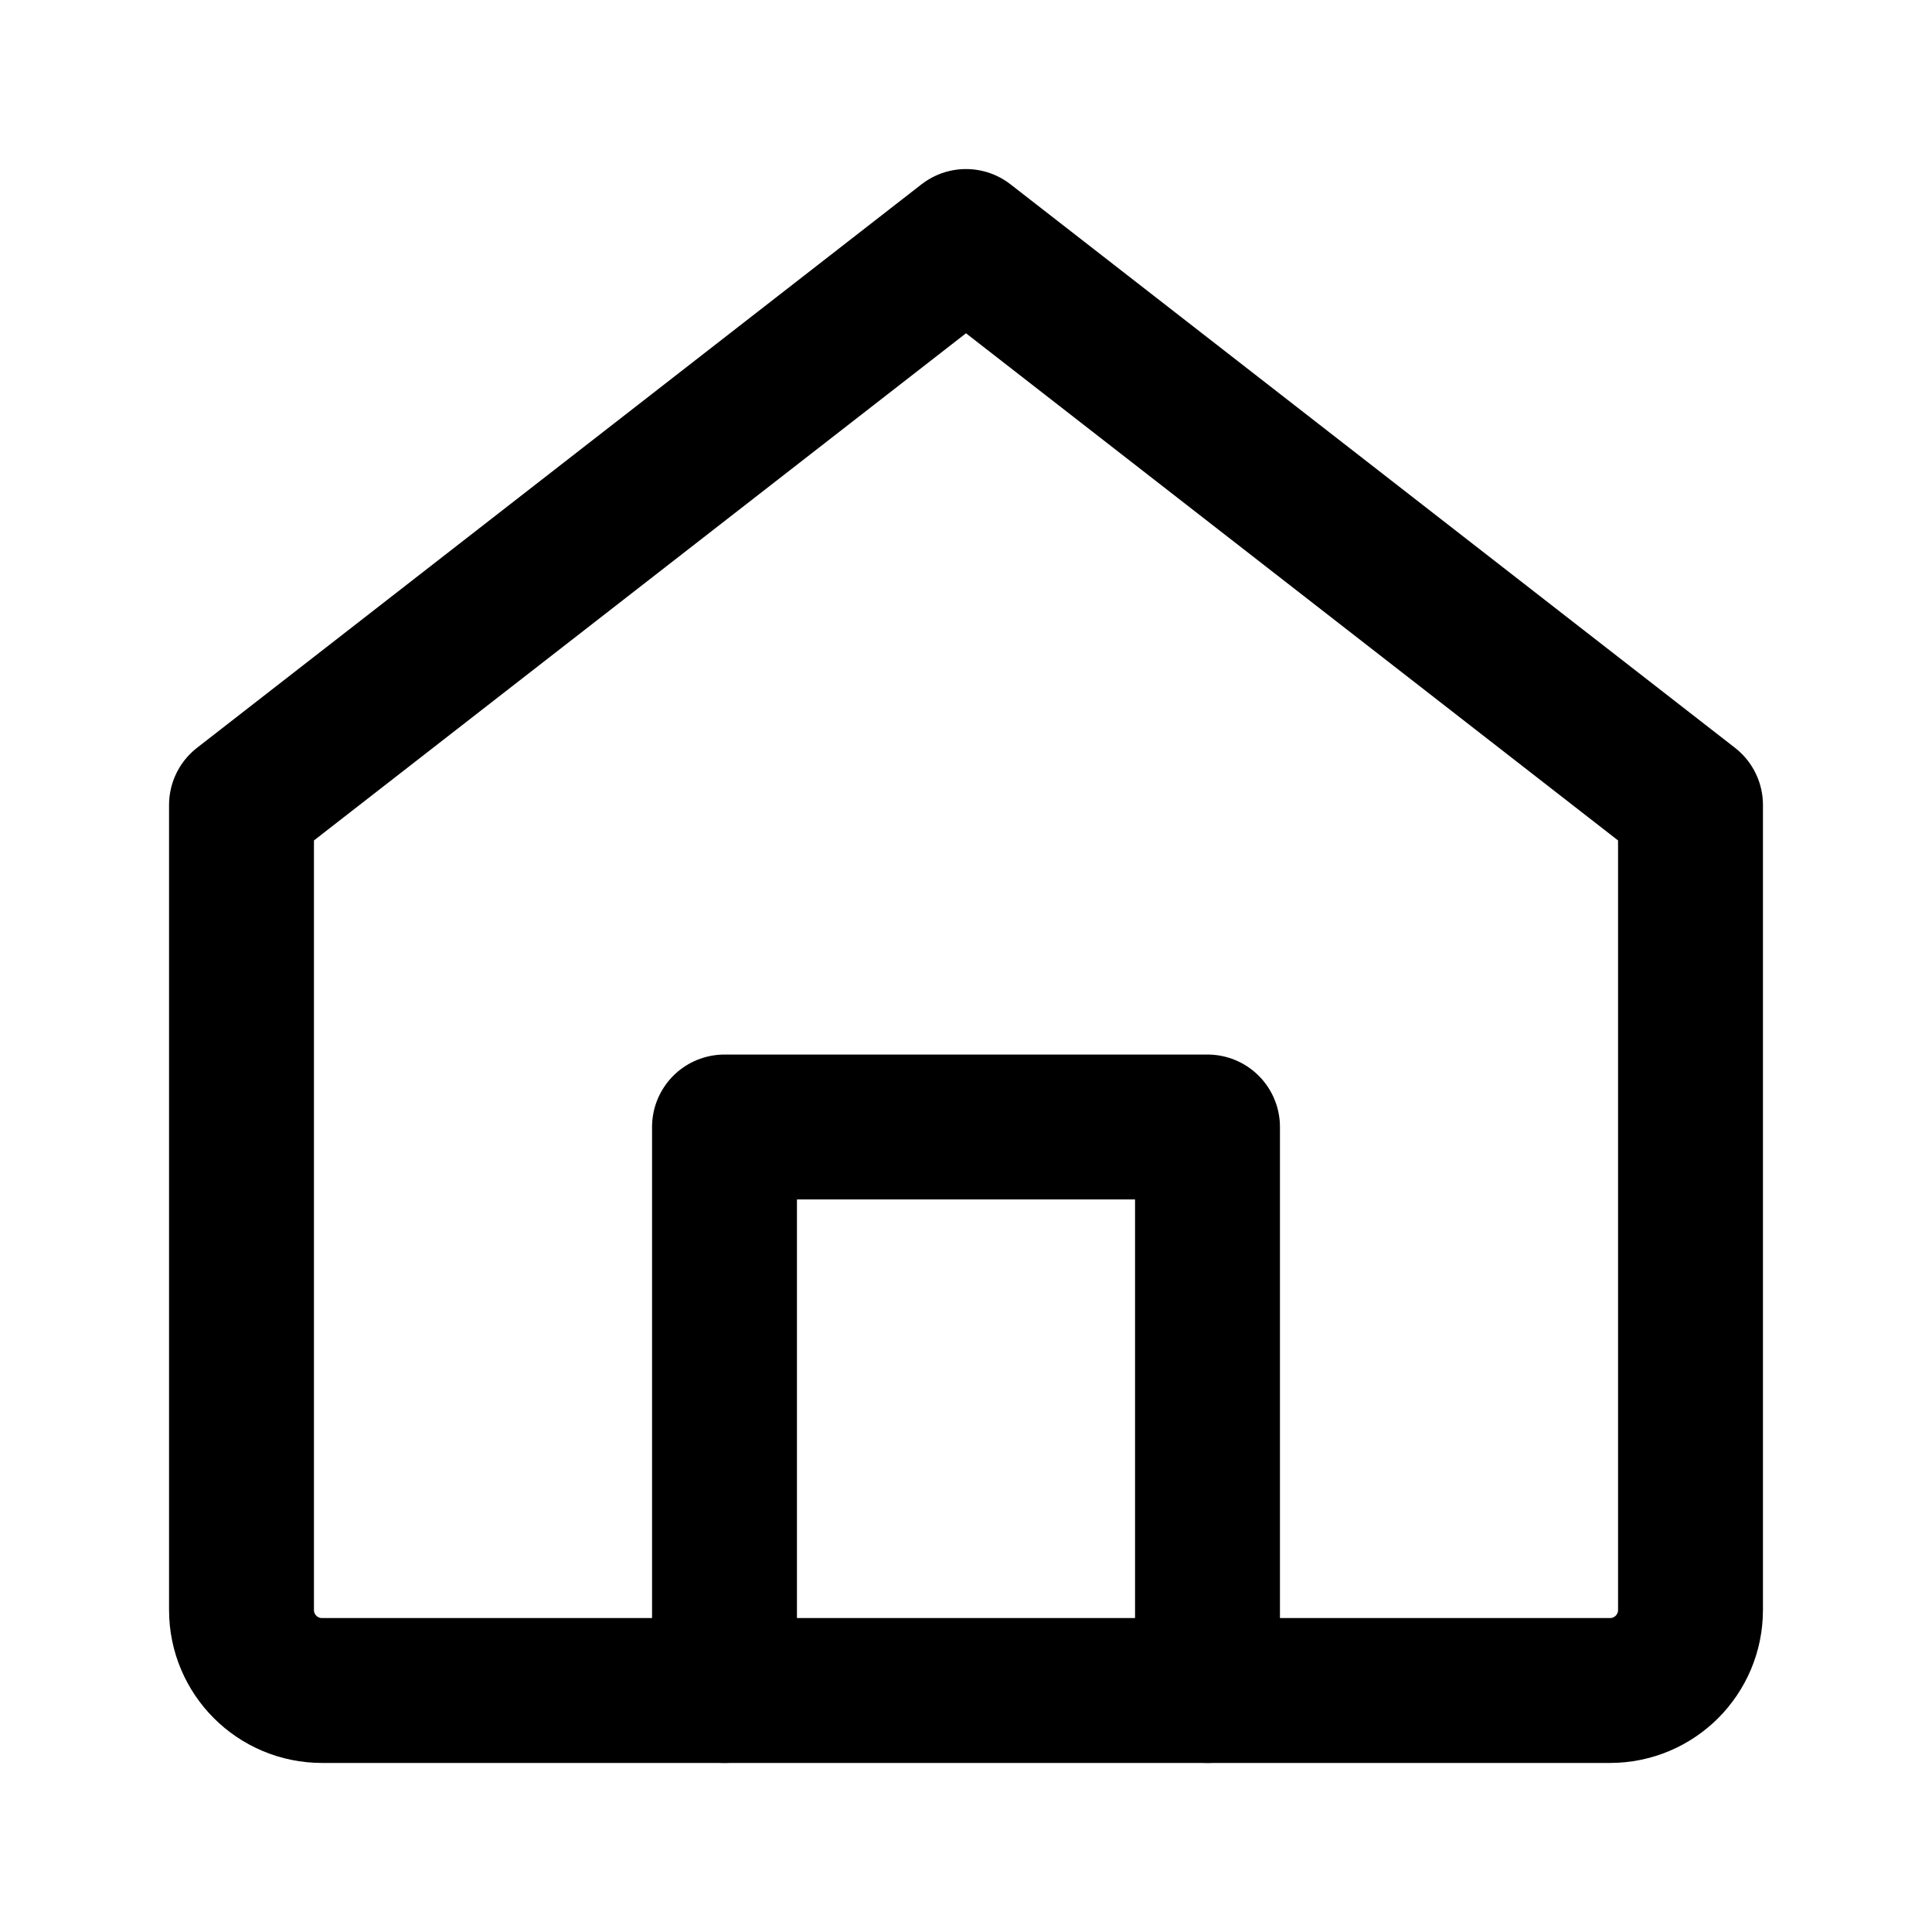
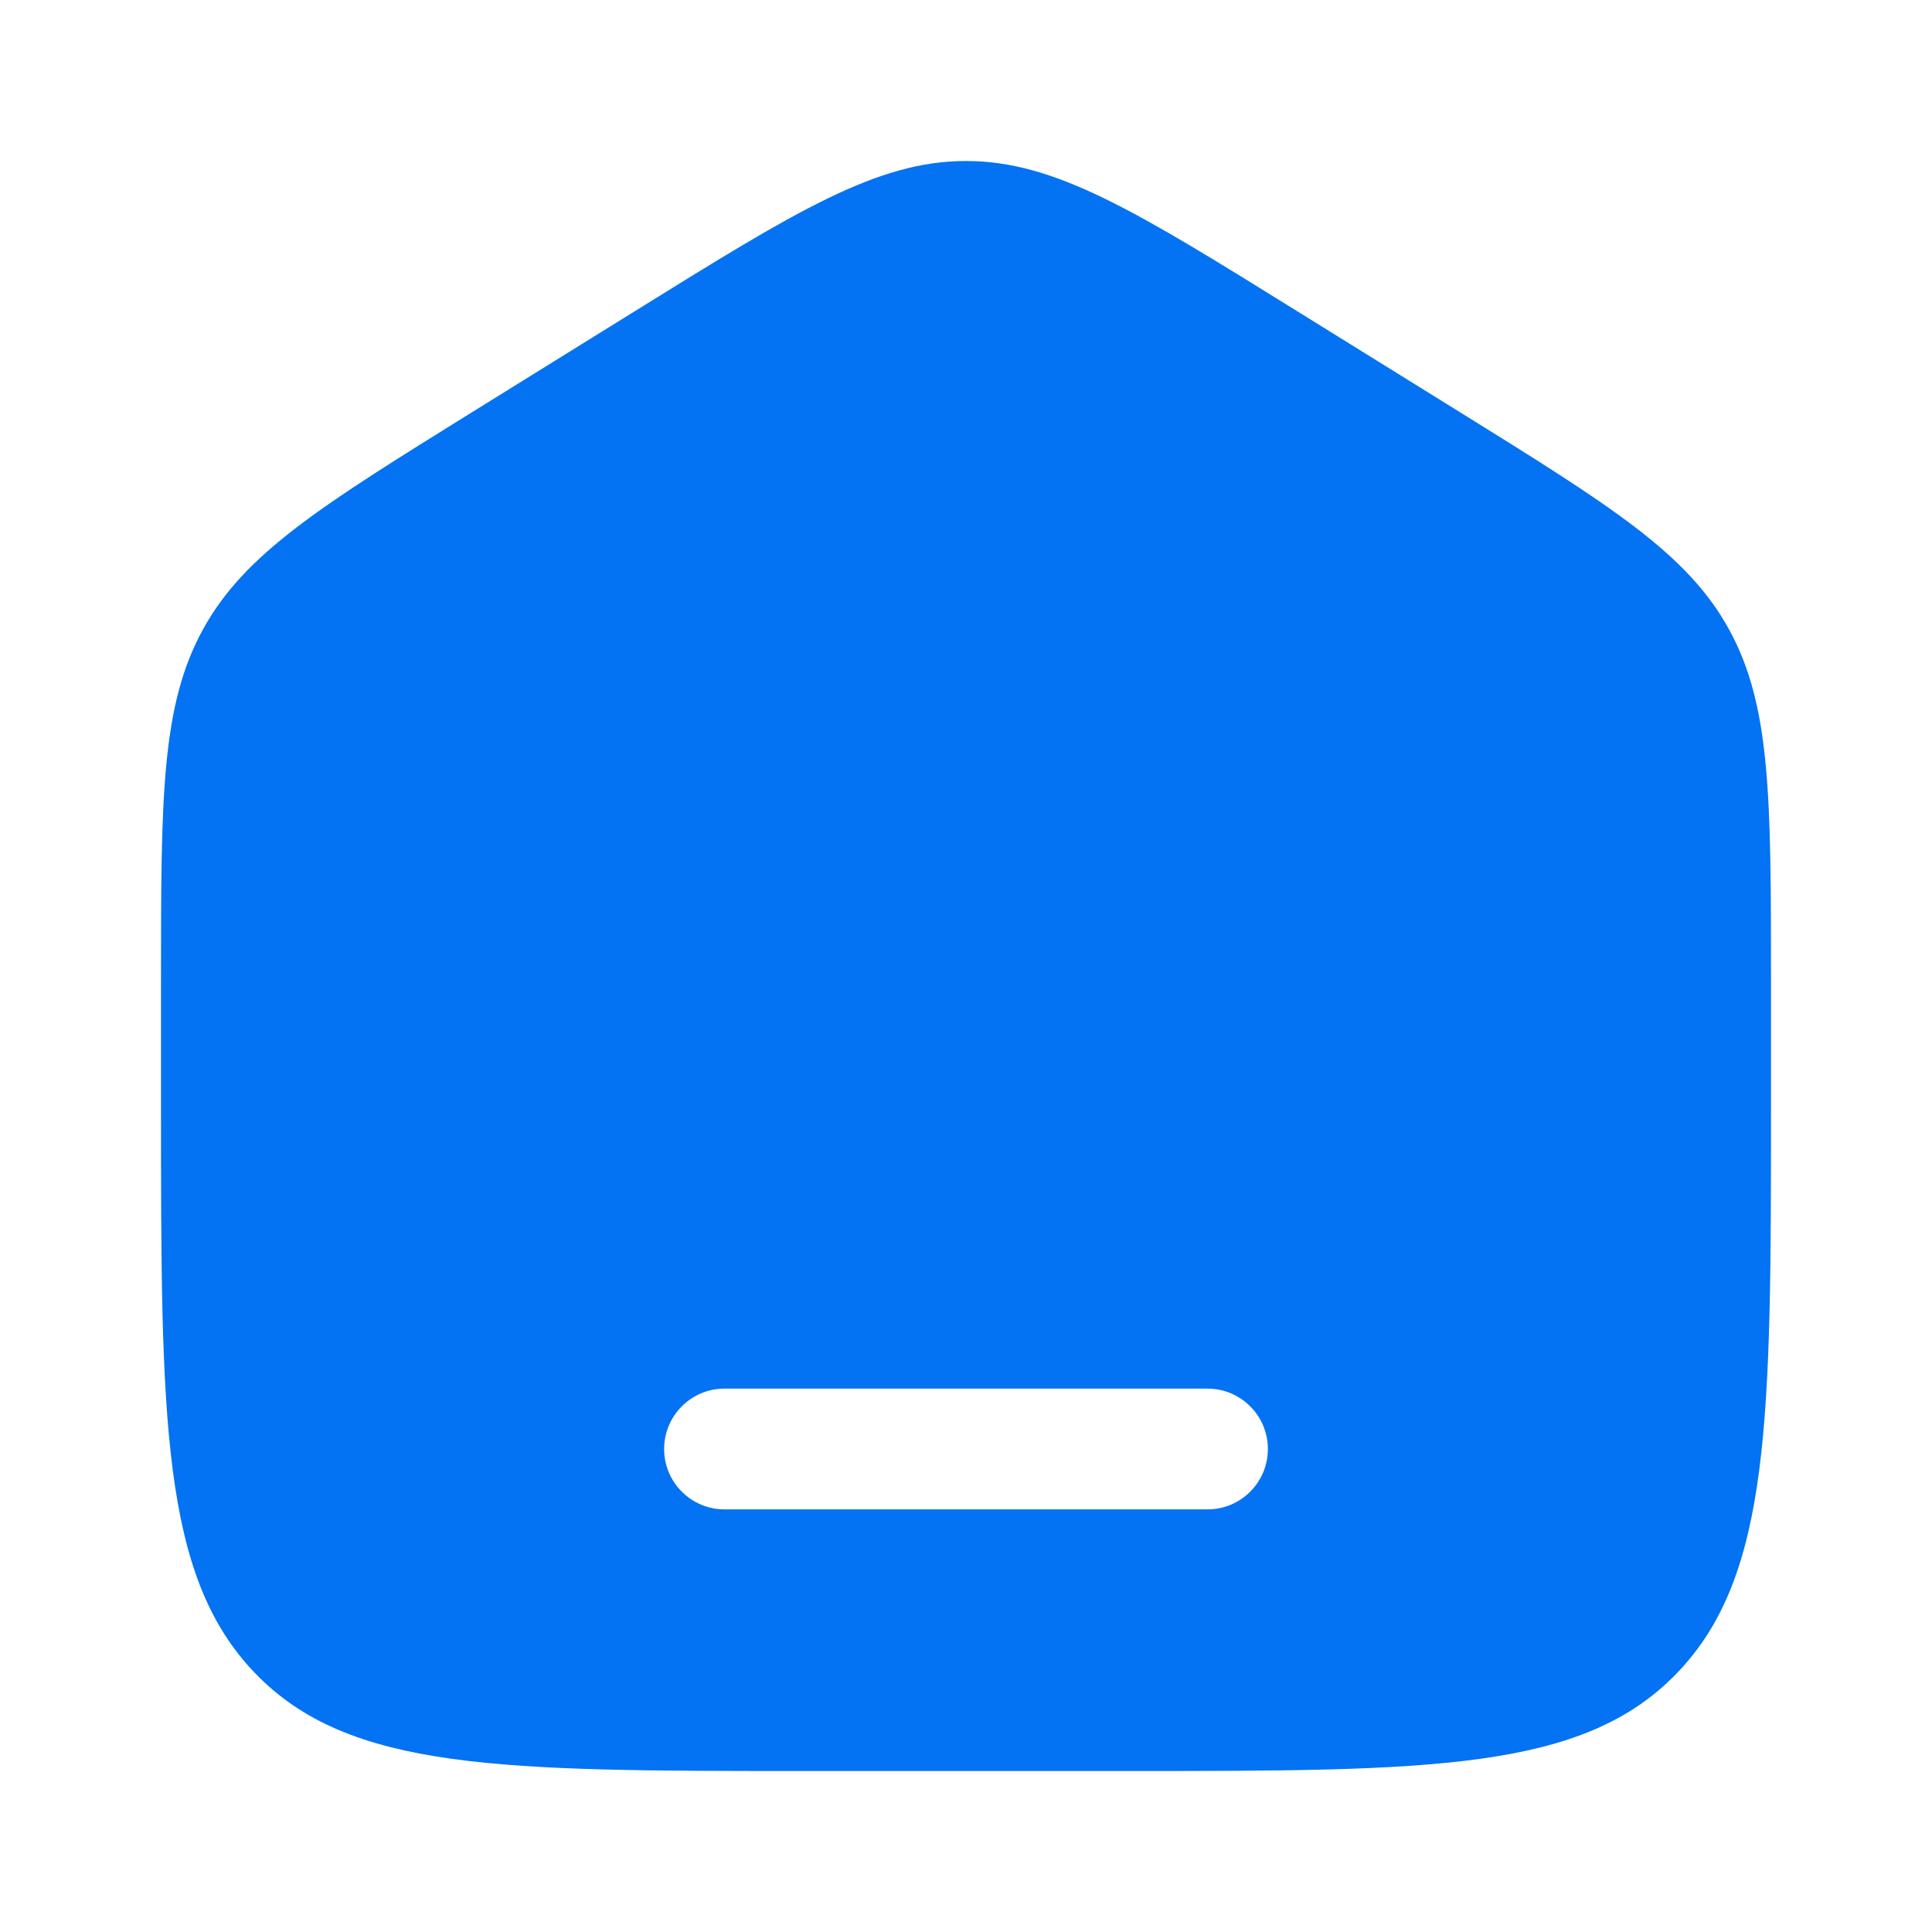
- <svg xmlns="http://www.w3.org/2000/svg" viewBox="0 0 24 24" fill="none" stroke="currentColor" stroke-width="1.8" stroke-linecap="round" stroke-linejoin="round">
-   <path d="m3 10 9-7 9 7v10a1 1 0 0 1-1 1H4a1 1 0 0 1-1-1z" />
-   <path d="M9 21v-7h6v7" />
+ <svg xmlns="http://www.w3.org/2000/svg" width="24" height="24" viewBox="0 0 24 24" fill="none">
+   <path d="M2.519 7.823C2 8.771 2 9.915 2 12.204V13.725C2 17.626 2 19.576 3.172 20.788C4.343 22 6.229 22 10 22H14C17.771 22 19.657 22 20.828 20.788C22 19.576 22 17.626 22 13.725V12.204C22 9.915 22 8.771 21.481 7.823C20.962 6.874 20.013 6.286 18.116 5.108L16.116 3.867C14.111 2.622 13.108 2 12 2C10.892 2 9.889 2.622 7.884 3.867L5.884 5.108C3.987 6.286 3.038 6.874 2.519 7.823ZM9 17.25C8.586 17.25 8.25 17.586 8.25 18C8.25 18.414 8.586 18.75 9 18.75H15C15.414 18.75 15.75 18.414 15.75 18C15.75 17.586 15.414 17.25 15 17.25H9Z" fill-rule="evenodd" clip-rule="evenodd" fill="#0373F3" />
</svg>
